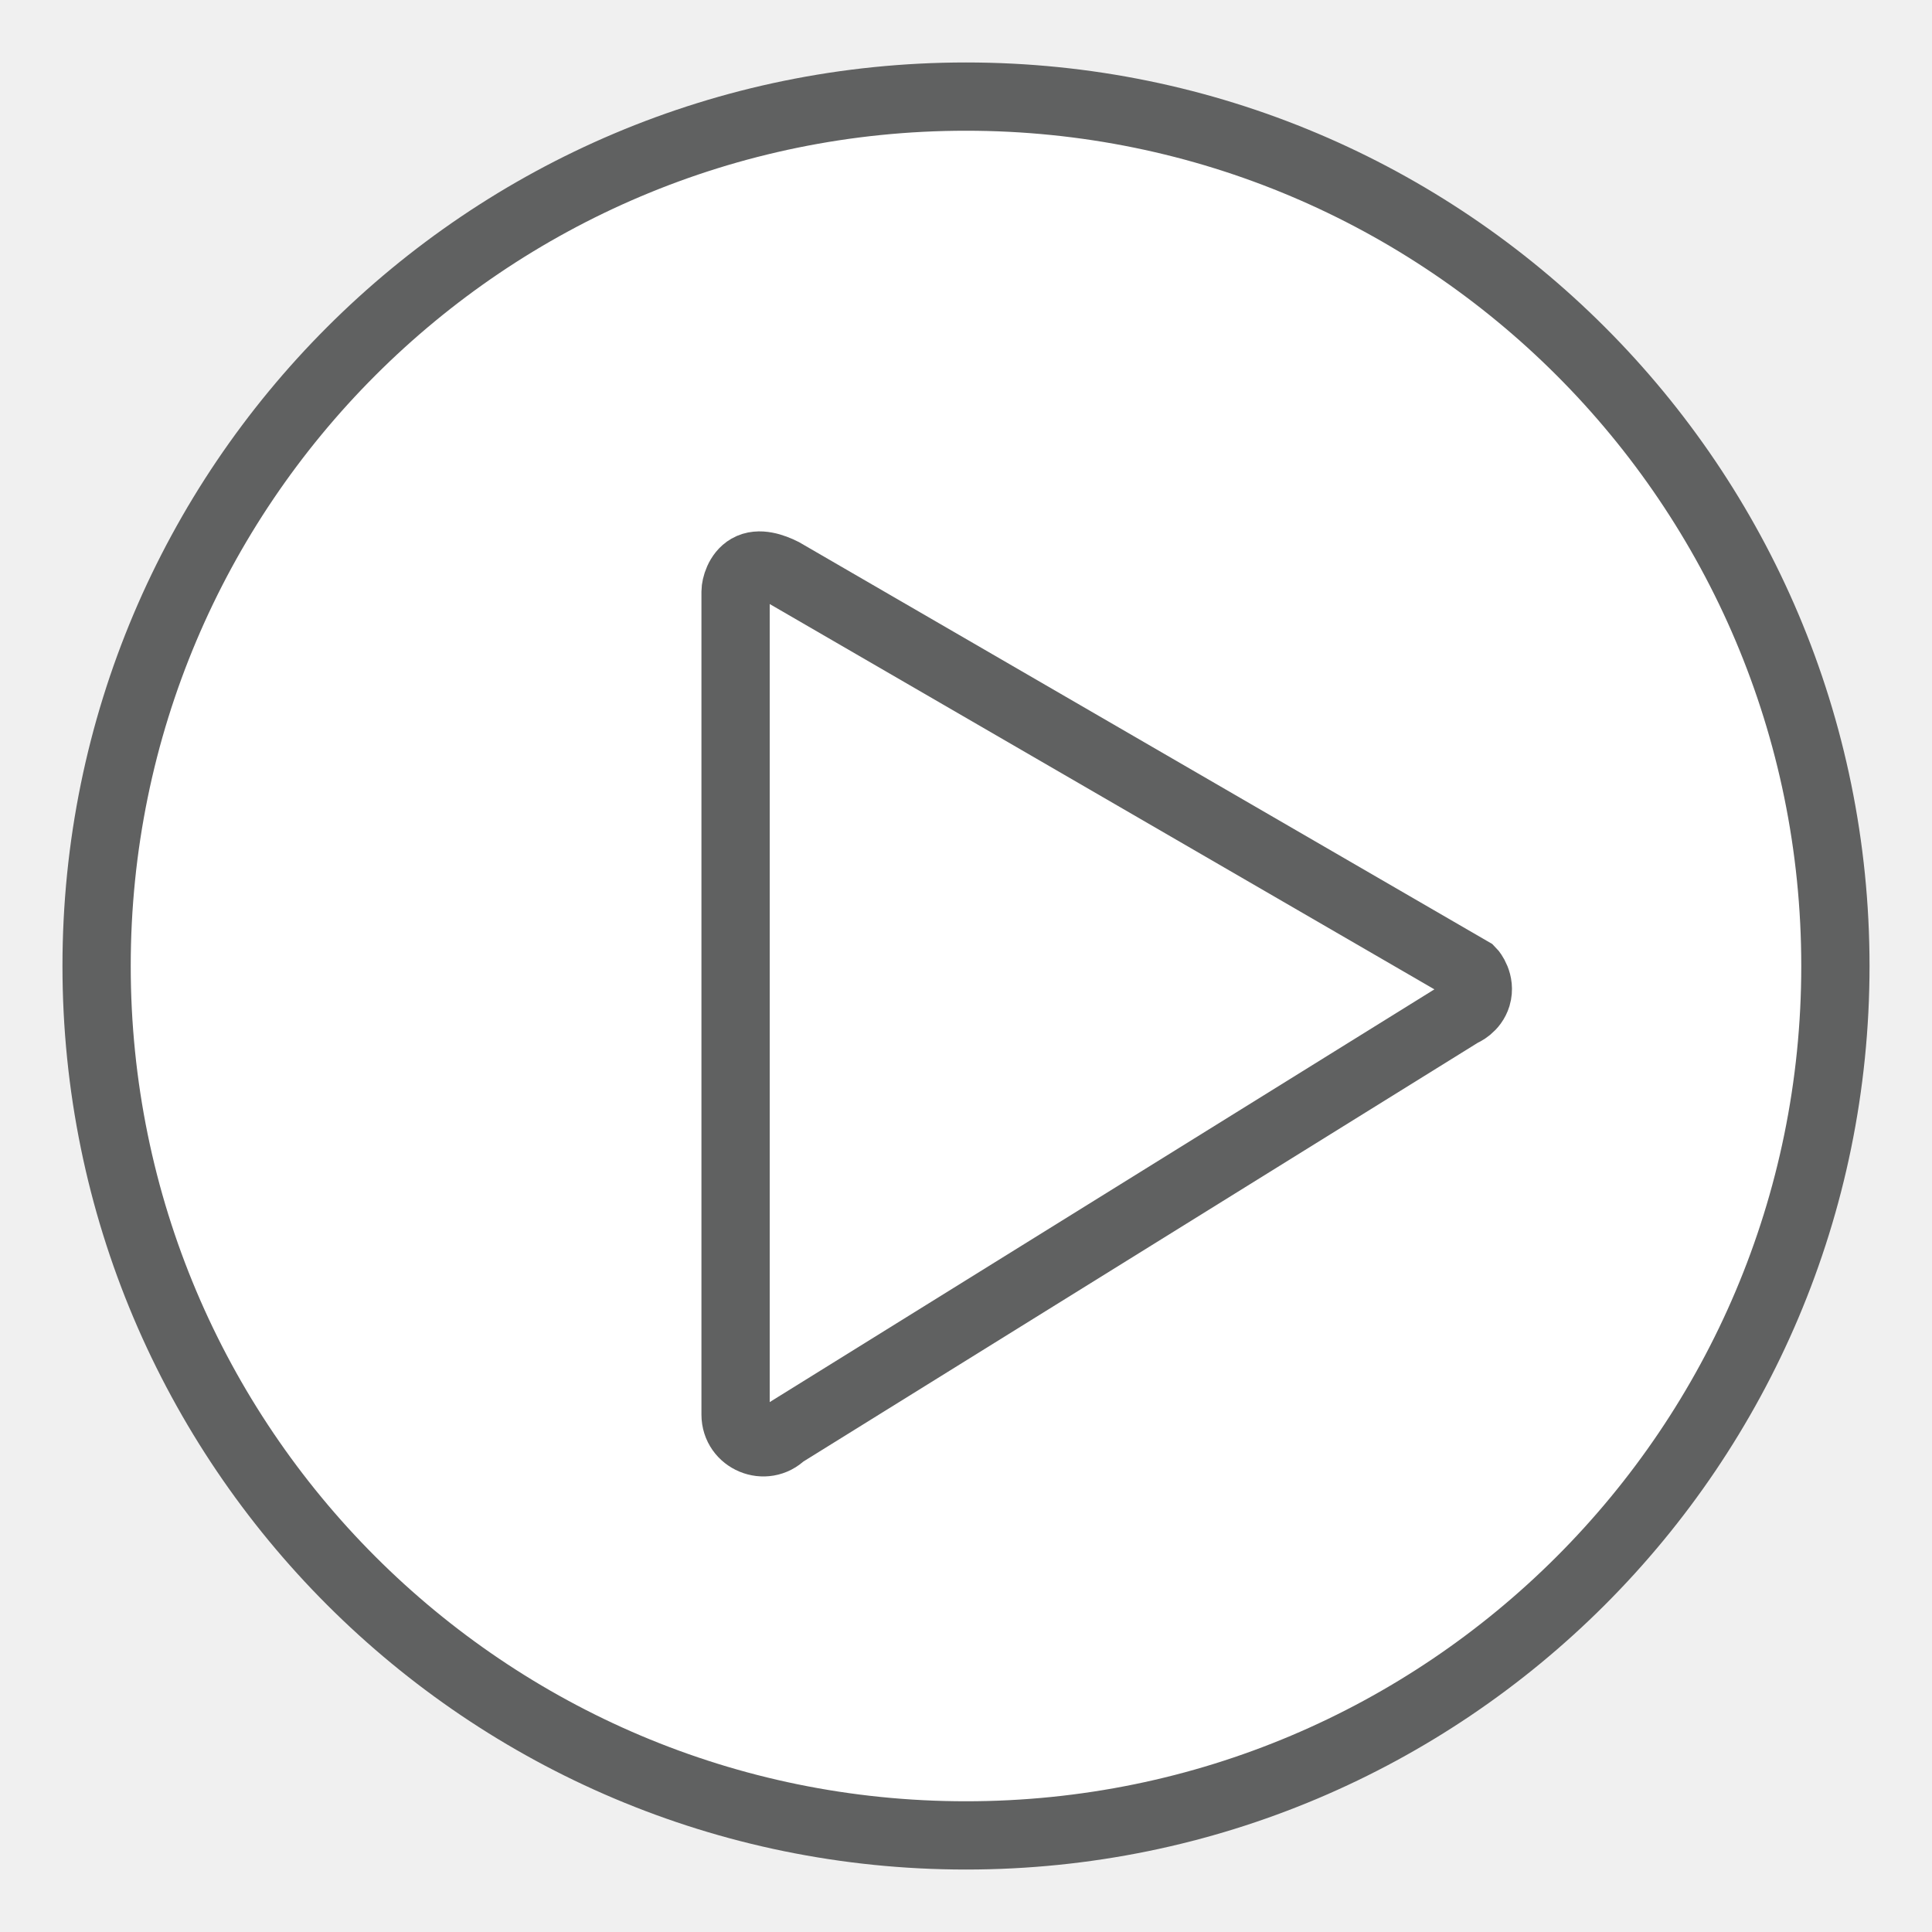
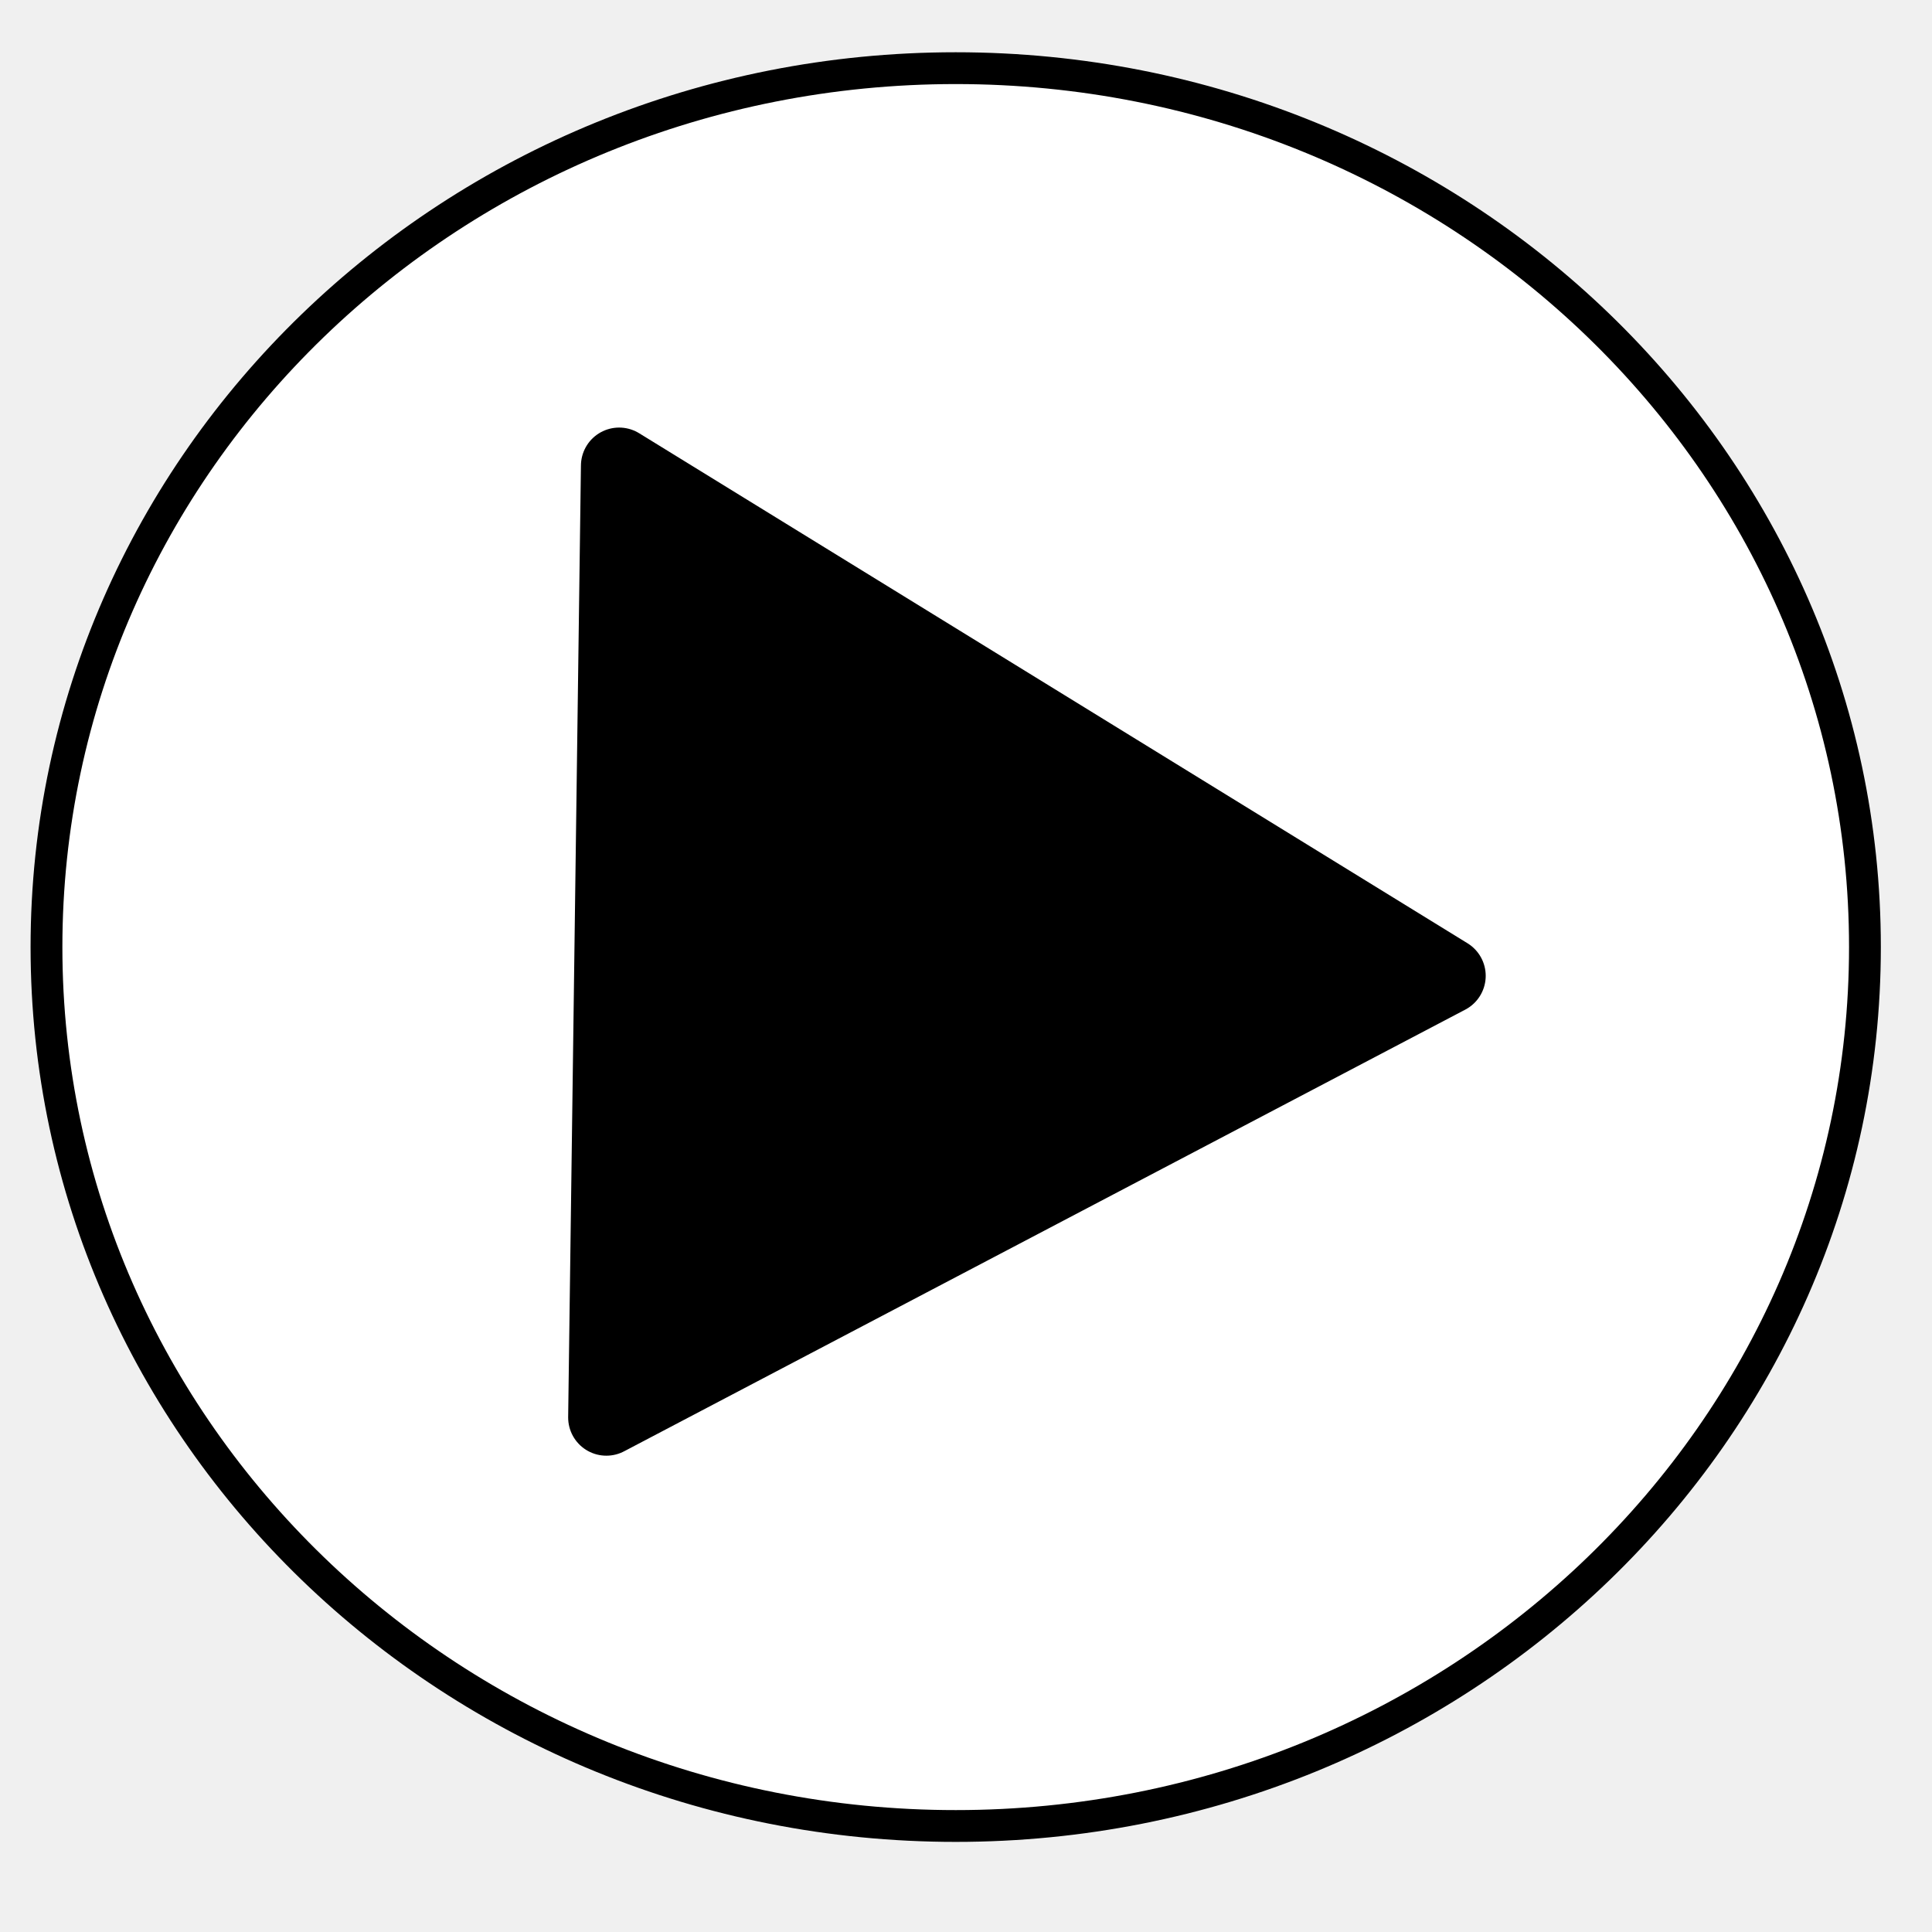
- <svg xmlns="http://www.w3.org/2000/svg" id="Layer_1" data-name="Layer 1" viewBox="0 0 15 15" width="15mm" height="15mm">
-   <defs>
-     <style>
-       .cls-1 {
-         fill: #fff;
-         stroke: #606161;
-         stroke-miterlimit: 10;
-         stroke-width: .53px;
-       }
-     </style>
-   </defs>
-   <circle class="cls-1" cx="7.5" cy="7.5" r="6.75" />
-   <path class="cls-1" d="M6.077,4.442c1.782,1.033,3.564,2.066,5.346,3.099,.005,.005,.074,.088,.043,.193-.027,.089-.107,.124-.118,.128-1.757,1.091-3.514,2.182-5.271,3.273-.135,.135-.366,.039-.366-.152,0-2.13,0-4.26,0-6.39,0-.04,.025-.138,.1-.181,.081-.047,.192-.007,.266,.03Z" />
+ <svg xmlns="http://www.w3.org/2000/svg" width="6.5mm" height="6.5mm" viewBox="0 0 6.5 6.5" version="1.1" id="svg1">
+   <defs id="defs1" />
+   <g id="layer1">
+     <g id="layer2" transform="translate(0.03237515,0.1303296)">
+       <ellipse style="fill:#ffffff;fill-opacity:1;stroke:#000000;stroke-width:0.107;stroke-opacity:1" id="path1" cx="3.183" cy="3.056" rx="3.059" ry="2.957" />
+     </g>
+     <path style="fill:#000000;fill-opacity:1;stroke:#000000;stroke-width:0.257;stroke-linejoin:round;stroke-dasharray:none" d="M 2.083,1.567 2.04,4.769 4.87,3.283 Z" id="path2" />
+   </g>
</svg>
